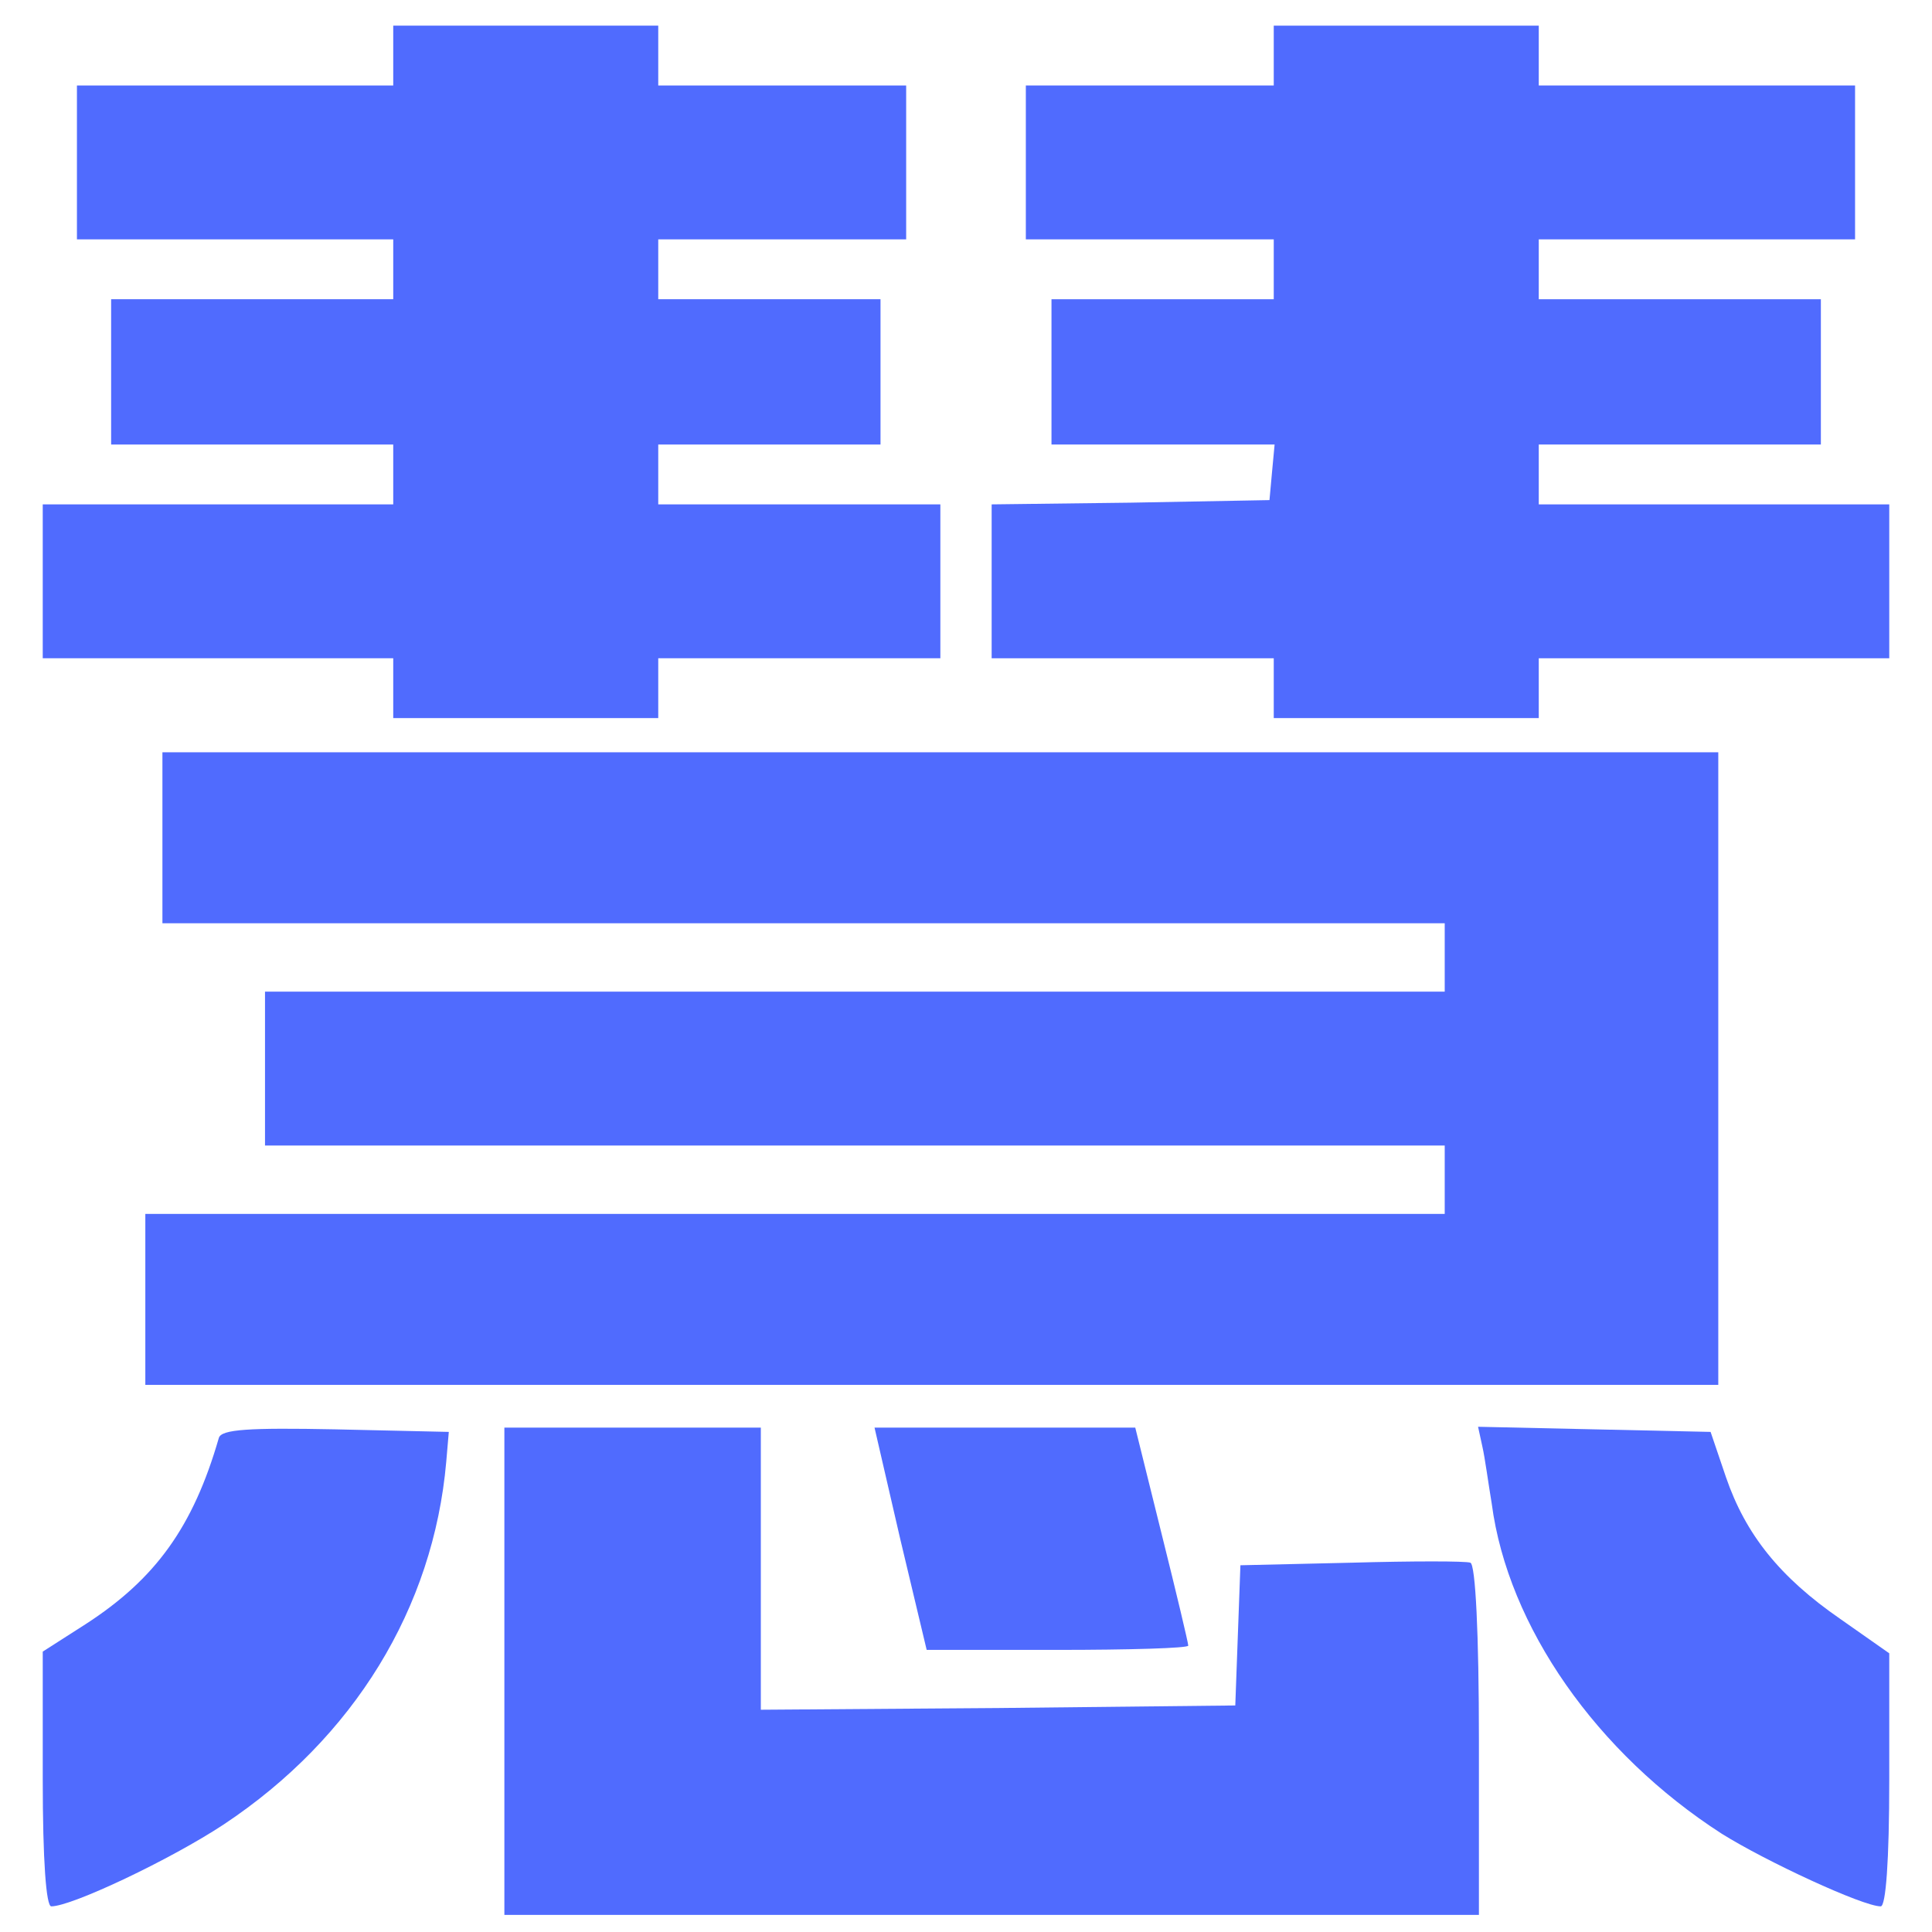
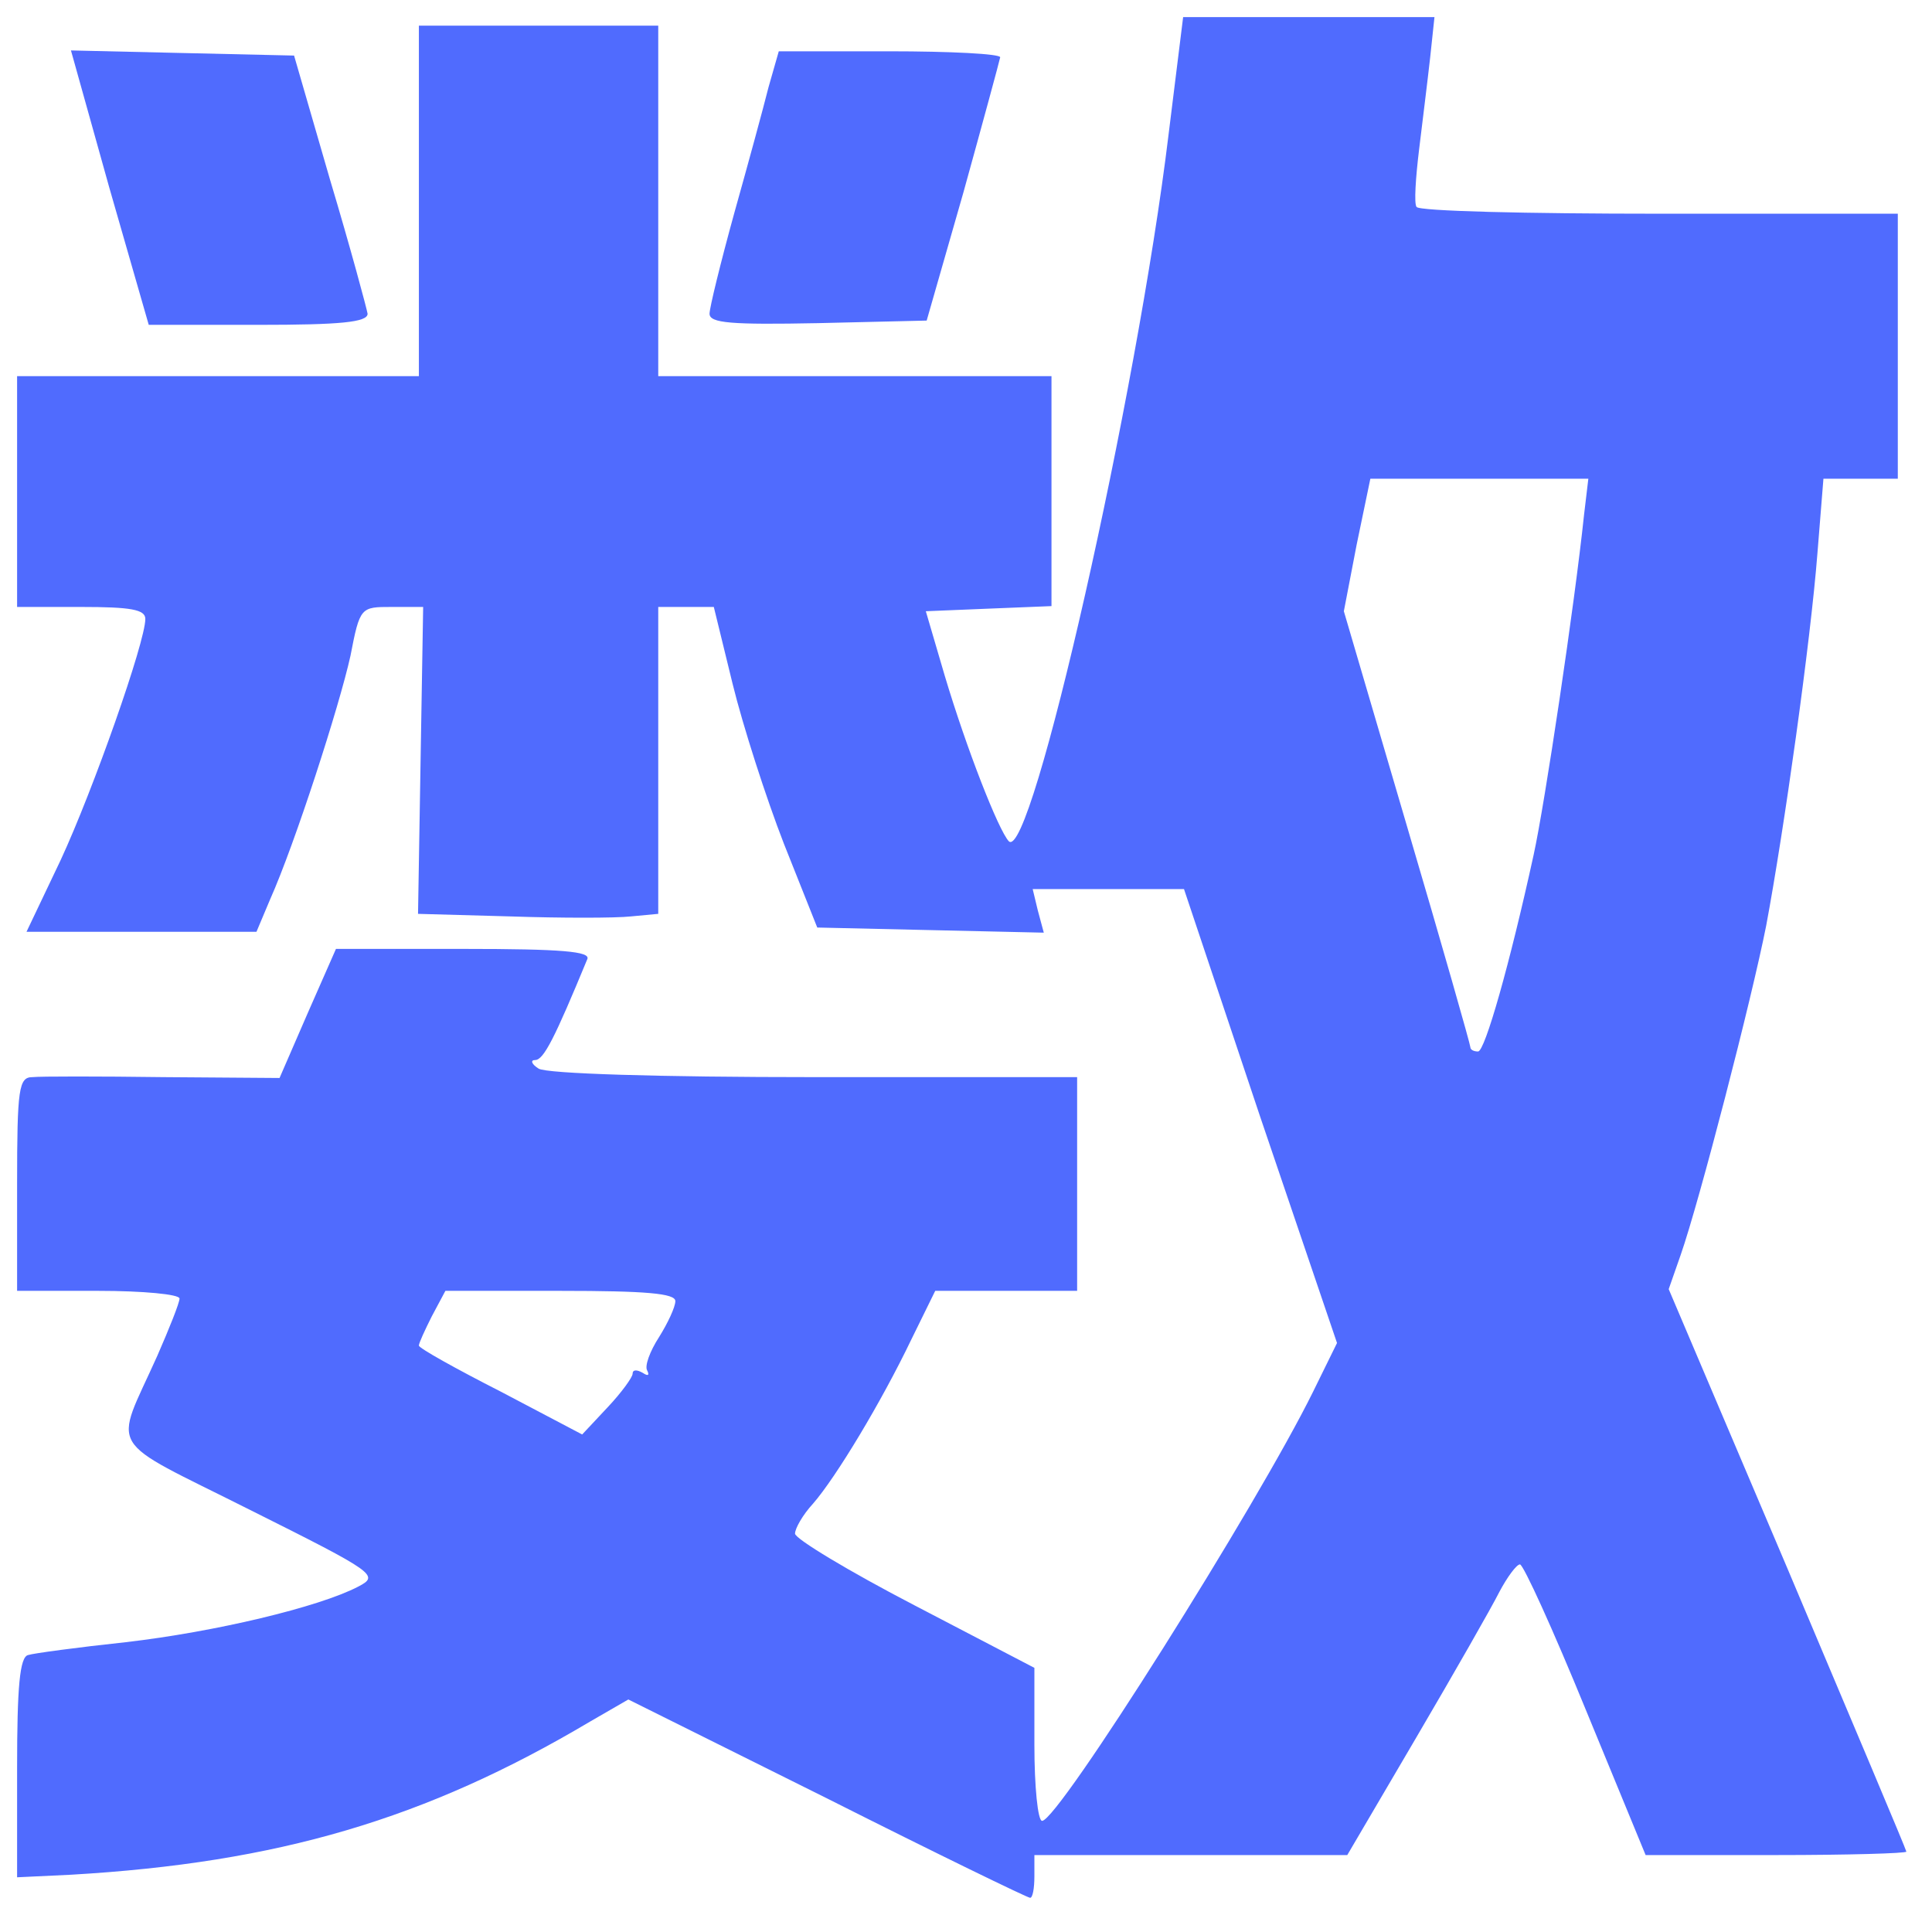
- <svg xmlns="http://www.w3.org/2000/svg" version="1.0" width="300pt" height="300pt" viewBox="0 0 224 226" preserveAspectRatio="xMidYMid meet">
-   <g transform="translate(0,226) scale(0.1,-0.1)" fill="#506bfe" stroke="none">
-     <path d="M450 2195 l0 -35 -185 0 -185 0 0 -90 0 -90 185 0 185 0 0 -35 0 -35 -165 0 -165 0 0 -85 0 -85 165 0 165 0 0 -35 0 -35 -205 0 -205 0 0 -90 0 -90 205 0 205 0 0 -35 0 -35 155 0 155 0 0 35 0 35 165 0 165 0 0 90 0 90 -165 0 -165 0 0 35 0 35 130 0 130 0 0 85 0 85 -130 0 -130 0 0 35 0 35 145 0 145 0 0 90 0 90 -145 0 -145 0 0 35 0 35 -155 0 -155 0 0 -35z" />
-     <path d="M1480 2195 l0 -35 -145 0 -145 0 0 -90 0 -90 145 0 145 0 0 -35 0 -35 -130 0 -130 0 0 -85 0 -85 131 0 130 0 -3 -32 -3 -33 -162 -3 -163 -2 0 -90 0 -90 165 0 165 0 0 -35 0 -35 155 0 155 0 0 35 0 35 205 0 205 0 0 90 0 90 -205 0 -205 0 0 35 0 35 165 0 165 0 0 85 0 85 -165 0 -165 0 0 35 0 35 185 0 185 0 0 90 0 90 -185 0 -185 0 0 35 0 35 -155 0 -155 0 0 -35z" />
-     <path d="M180 1280 l0 -100 750 0 750 0 0 -40 0 -40 -690 0 -690 0 0 -90 0 -90 690 0 690 0 0 -40 0 -40 -760 0 -760 0 0 -100 0 -100 920 0 920 0 0 370 0 370 -910 0 -910 0 0 -100z" />
-     <path d="M246 578 c-30 -104 -74 -165 -156 -218 l-50 -32 0 -149 c0 -96 4 -149 10 -149 24 0 140 55 202 96 152 101 245 253 260 424 l3 35 -133 3 c-101 2 -133 0 -136 -10z" />
-     <path d="M580 305 l0 -285 570 0 570 0 0 204 c0 125 -4 206 -10 208 -5 2 -68 2 -139 0 l-130 -3 -3 -82 -3 -82 -277 -3 -278 -2 0 165 0 165 -150 0 -150 0 0 -285z" />
-     <path d="M1043 460 l31 -130 153 0 c84 0 153 2 153 5 0 3 -14 62 -31 130 l-31 125 -153 0 -152 0 30 -130z" />
-     <path d="M1724 568 c3 -13 7 -43 11 -67 19 -144 123 -292 269 -386 51 -32 165 -85 186 -85 6 0 10 53 10 148 l0 148 -57 40 c-71 49 -111 99 -134 166 l-18 53 -136 3 -136 3 5 -23z" />
+ <svg xmlns="http://www.w3.org/2000/svg" version="1.0" width="300pt" height="300pt" viewBox="0 0 226 222" preserveAspectRatio="xMidYMid meet">
+   <g transform="translate(0,222) scale(0.1,-0.1)" fill="#506bfe" stroke="none">
+     <path d="M1367 2083 c-37 -306 -161 -854 -187 -827 -12 13 -49 107 -75 194 l-22 75 73 3 74 3 0 134 0 135 -230 0 -230 0 0 205 0 205 -140 0 -140 0 0 -205 0 -205 -235 0 -235 0 0 -135 0 -135 75 0 c58 0 75 -3 75 -14 0 -27 -61 -200 -99 -282 l-40 -84 135 0 134 0 16 38 c29 65 81 226 94 285 11 57 12 57 48 57 l37 0 -3 -179 -3 -180 108 -3 c59 -2 123 -2 141 0 l32 3 0 180 0 179 33 0 32 0 22 -90 c12 -49 39 -133 60 -187 l39 -98 132 -3 133 -3 -7 26 -6 25 88 0 89 0 89 -266 90 -265 -28 -57 c-65 -132 -298 -502 -317 -502 -5 0 -9 40 -9 89 l0 90 -140 73 c-77 40 -140 78 -140 84 0 6 9 22 21 35 27 31 80 119 115 192 l28 57 83 0 83 0 0 125 0 125 -307 0 c-182 0 -314 4 -323 10 -8 5 -10 10 -4 10 10 0 23 26 61 118 4 9 -29 12 -145 12 l-149 0 -33 -75 -33 -76 -136 1 c-75 1 -144 1 -153 0 -16 0 -18 -13 -18 -125 l0 -125 95 0 c52 0 95 -4 95 -9 0 -5 -12 -35 -26 -67 -51 -114 -63 -94 108 -180 148 -74 152 -77 127 -90 -46 -24 -168 -53 -272 -65 -56 -6 -108 -13 -114 -15 -10 -2 -13 -38 -13 -132 l0 -128 63 3 c242 14 415 65 607 179 l45 26 233 -116 c127 -64 234 -116 237 -116 3 0 5 11 5 25 l0 25 183 0 183 0 81 138 c44 75 88 152 97 170 9 17 20 32 24 32 4 0 39 -77 77 -170 l70 -170 153 0 c83 0 152 2 152 4 0 2 -63 151 -139 331 l-139 327 14 40 c22 63 83 299 100 385 21 112 52 333 60 436 l7 87 43 0 44 0 0 155 0 155 -279 0 c-154 0 -282 3 -284 8 -3 4 -1 34 3 67 4 33 10 81 13 108 l5 47 -147 0 -147 0 -17 -137z m486 -445 c-11 -105 -46 -339 -59 -398 -28 -128 -57 -230 -65 -230 -5 0 -9 2 -9 5 0 3 -33 119 -74 258 l-74 252 15 78 16 77 128 0 127 0 -5 -42z m-1063 -920 c0 -7 -9 -26 -19 -42 -11 -17 -17 -34 -14 -39 3 -6 1 -7 -5 -3 -7 4 -12 4 -12 -1 0 -4 -13 -22 -29 -39 l-30 -32 -95 50 c-53 27 -96 51 -96 54 0 3 7 18 15 34 l16 30 134 0 c101 0 135 -3 135 -12z" />
+     <path d="M128 2020 l46 -160 128 0 c96 0 128 3 128 13 -1 6 -20 77 -44 157 l-42 145 -131 3 -130 3 45 -161z" />
+     <path d="M899 2138 c-6 -24 -24 -90 -40 -147 -16 -58 -29 -111 -29 -118 0 -11 25 -13 127 -11 l127 3 43 150 c23 83 42 153 43 158 0 4 -58 7 -130 7 l-129 0 -12 -42z" />
  </g>
</svg>
